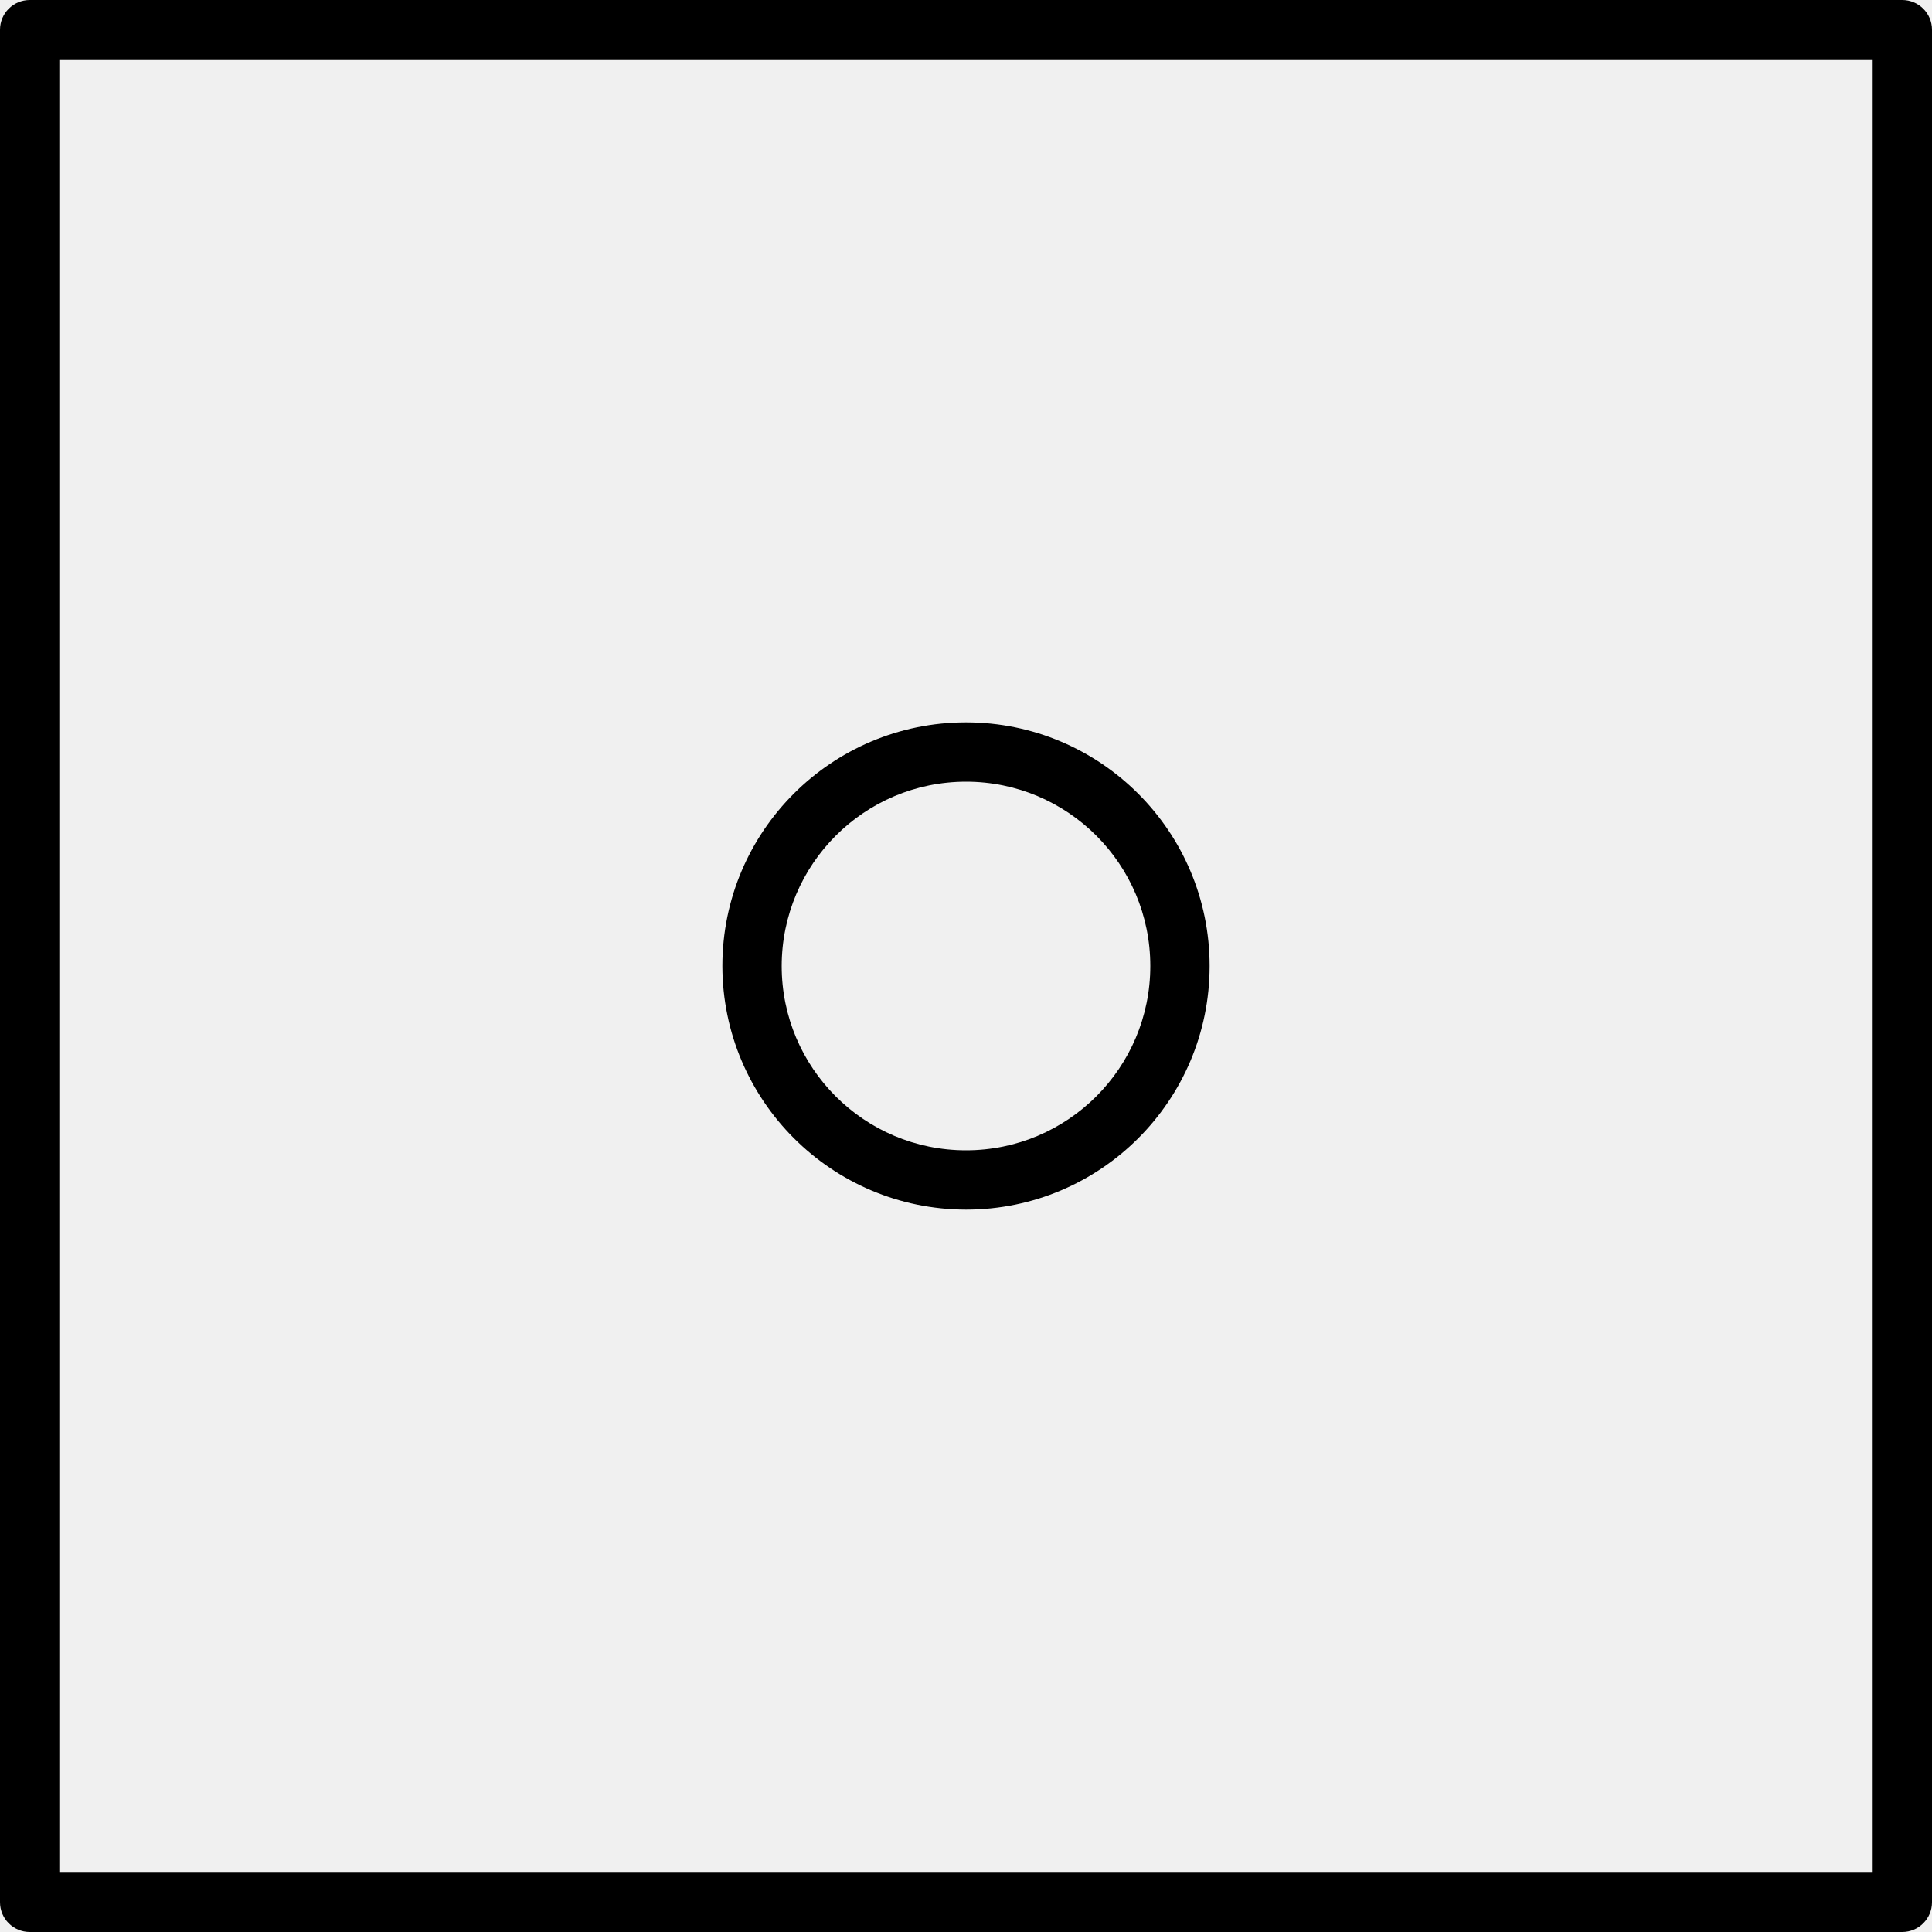
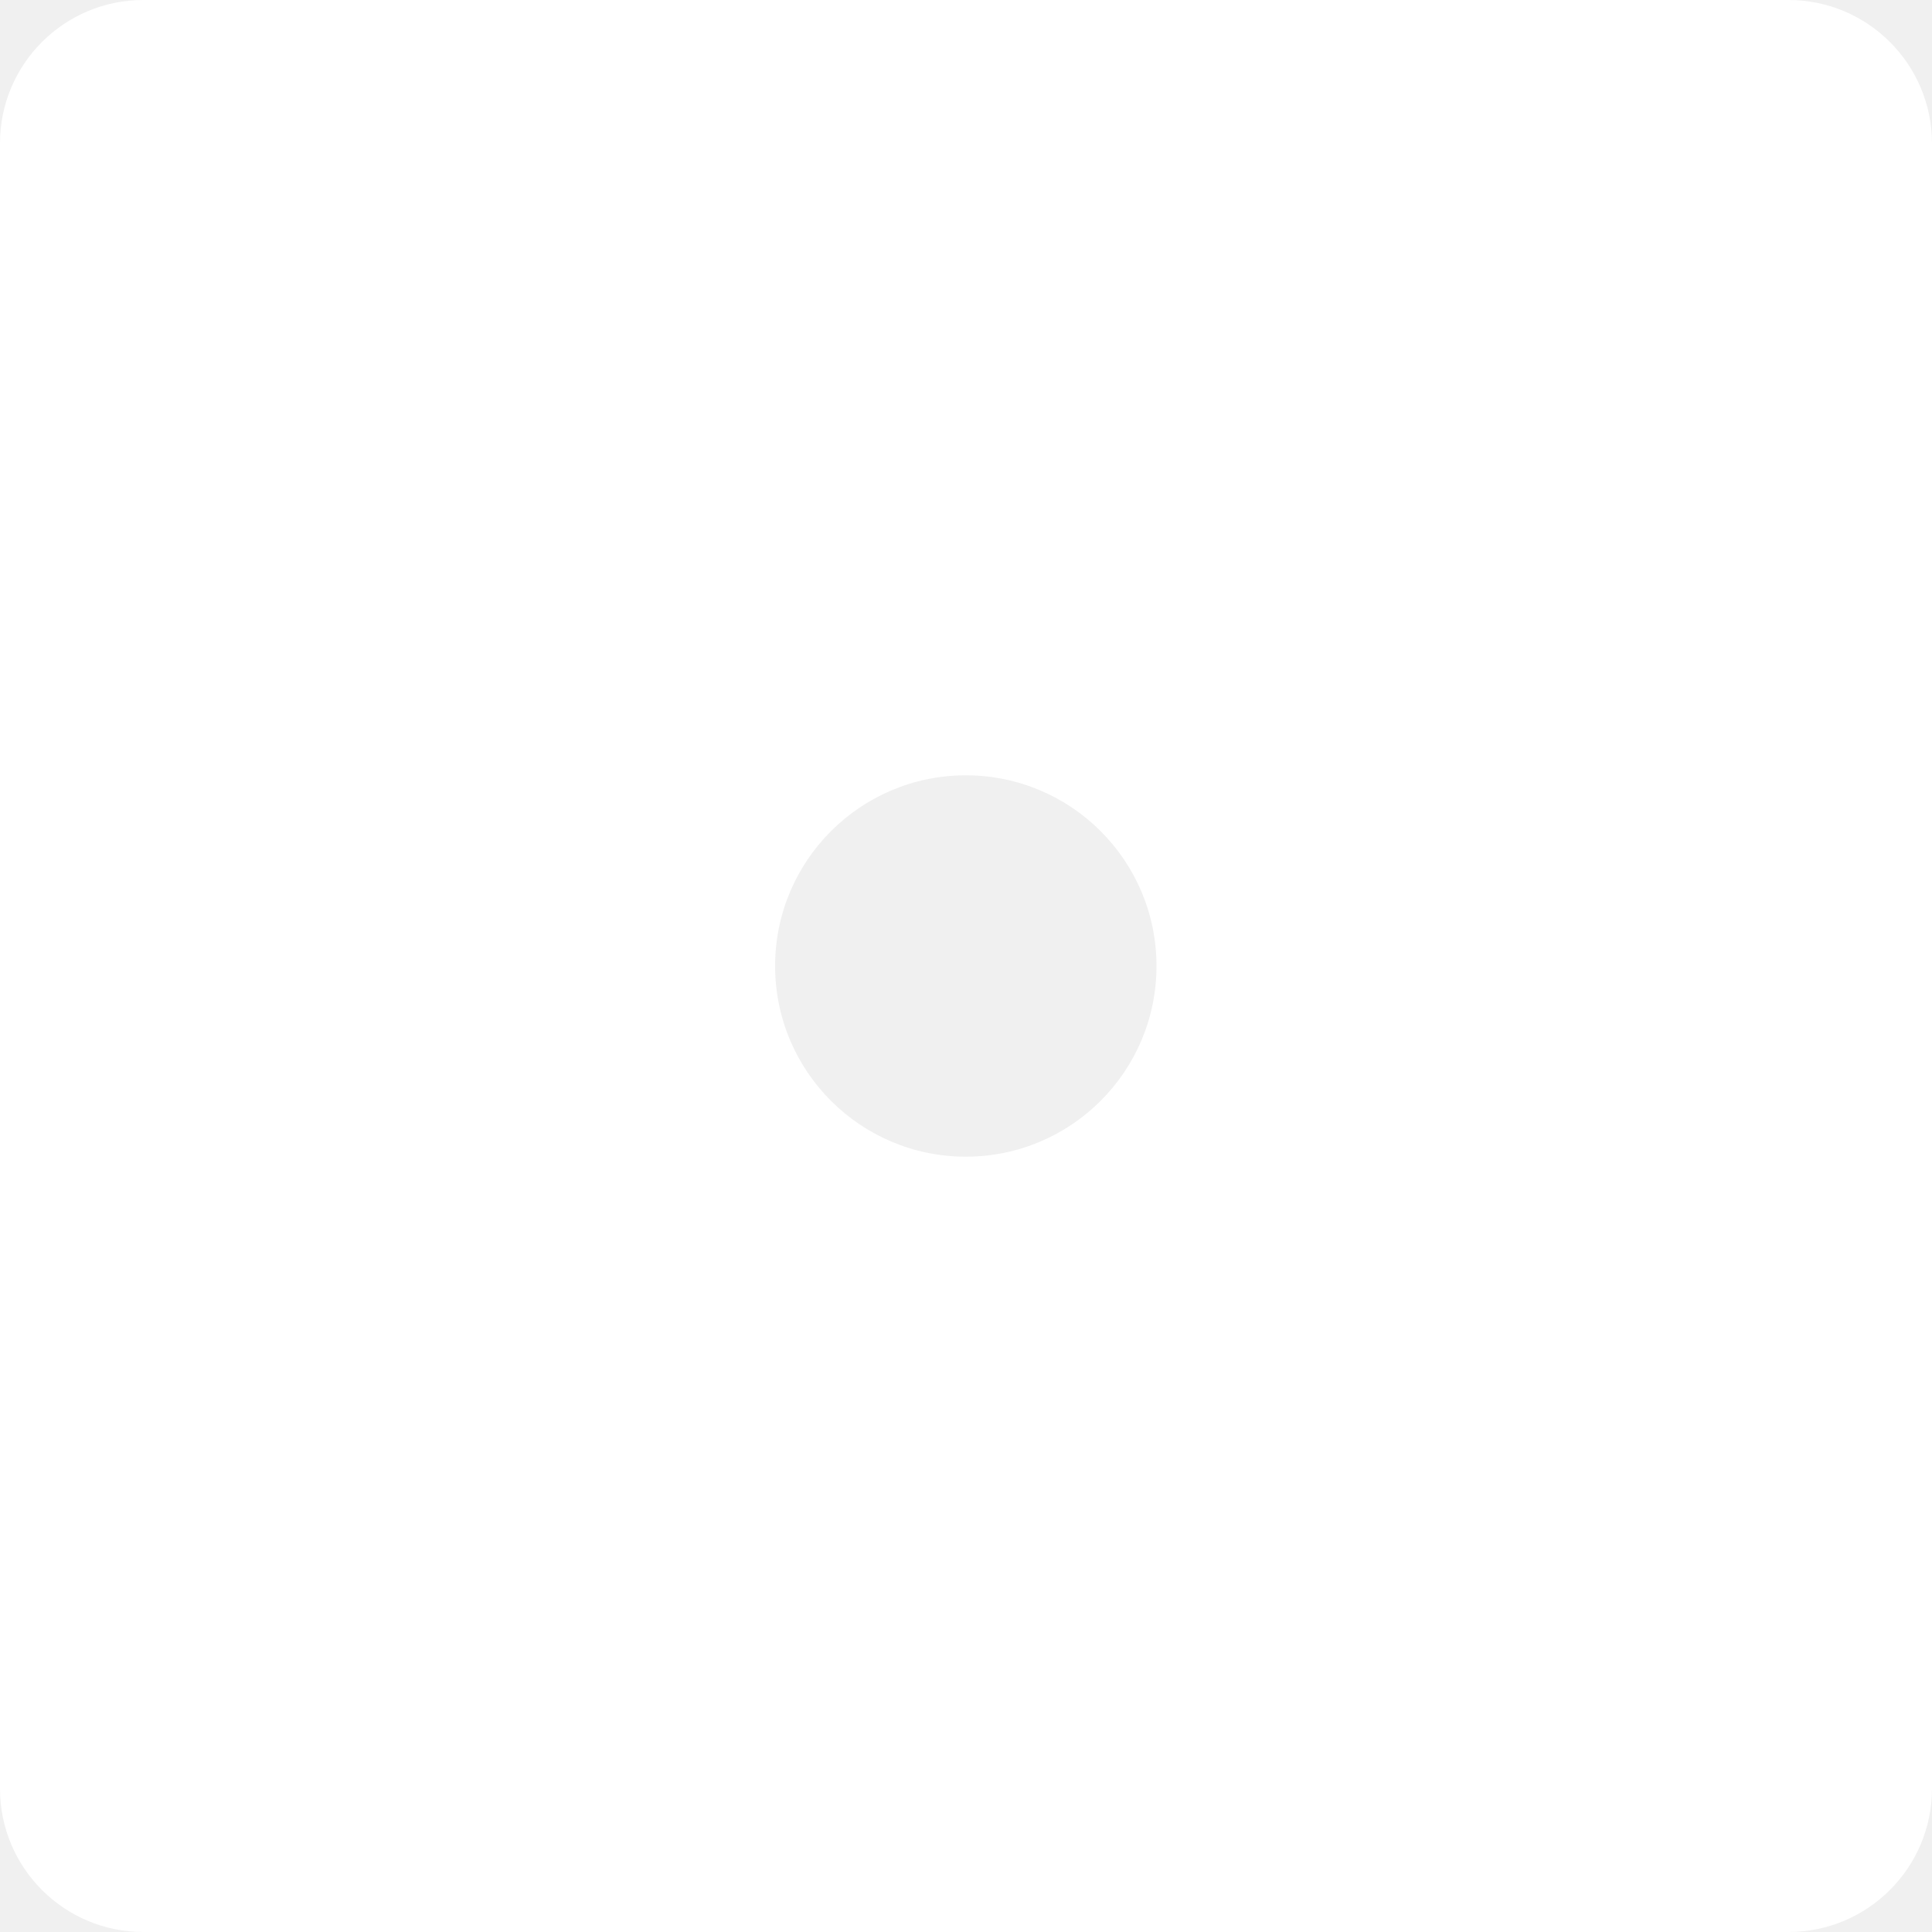
<svg xmlns="http://www.w3.org/2000/svg" viewBox="0 0 100 100">
  <g id="Layer_2" data-name="Layer 2">
-     <g id="Layer_1-2" data-name="Layer 1">
-       <path d="M98.46,0H1.54A1.54,1.54,0,0,0,0,1.54V98.46A1.54,1.54,0,0,0,1.54,100H98.46A1.54,1.54,0,0,0,100,98.46V1.54A1.54,1.54,0,0,0,98.46,0ZM96.93,96.93H3.07V3.07H96.93ZM50,62.61A12.61,12.61,0,1,0,37.39,50,12.63,12.63,0,0,0,50,62.61Zm0-22.15A9.54,9.54,0,1,1,40.46,50,9.55,9.55,0,0,1,50,40.46Z" />
+     <g id="Layer_1-2" data-name="Layer 1" fill="#fff">
+       <path d="M92.57,0H7.42A7.42,7.42,0,0,0,0,7.42V92.58A7.42,7.42,0,0,0,7.42,100H92.57A7.43,7.43,0,0,0,100,92.58V7.42A7.43,7.43,0,0,0,92.57,0ZM50,59.87A9.87,9.87,0,1,1,59.86,50,9.87,9.87,0,0,1,50,59.87Z" />
    </g>
  </g>
</svg>
